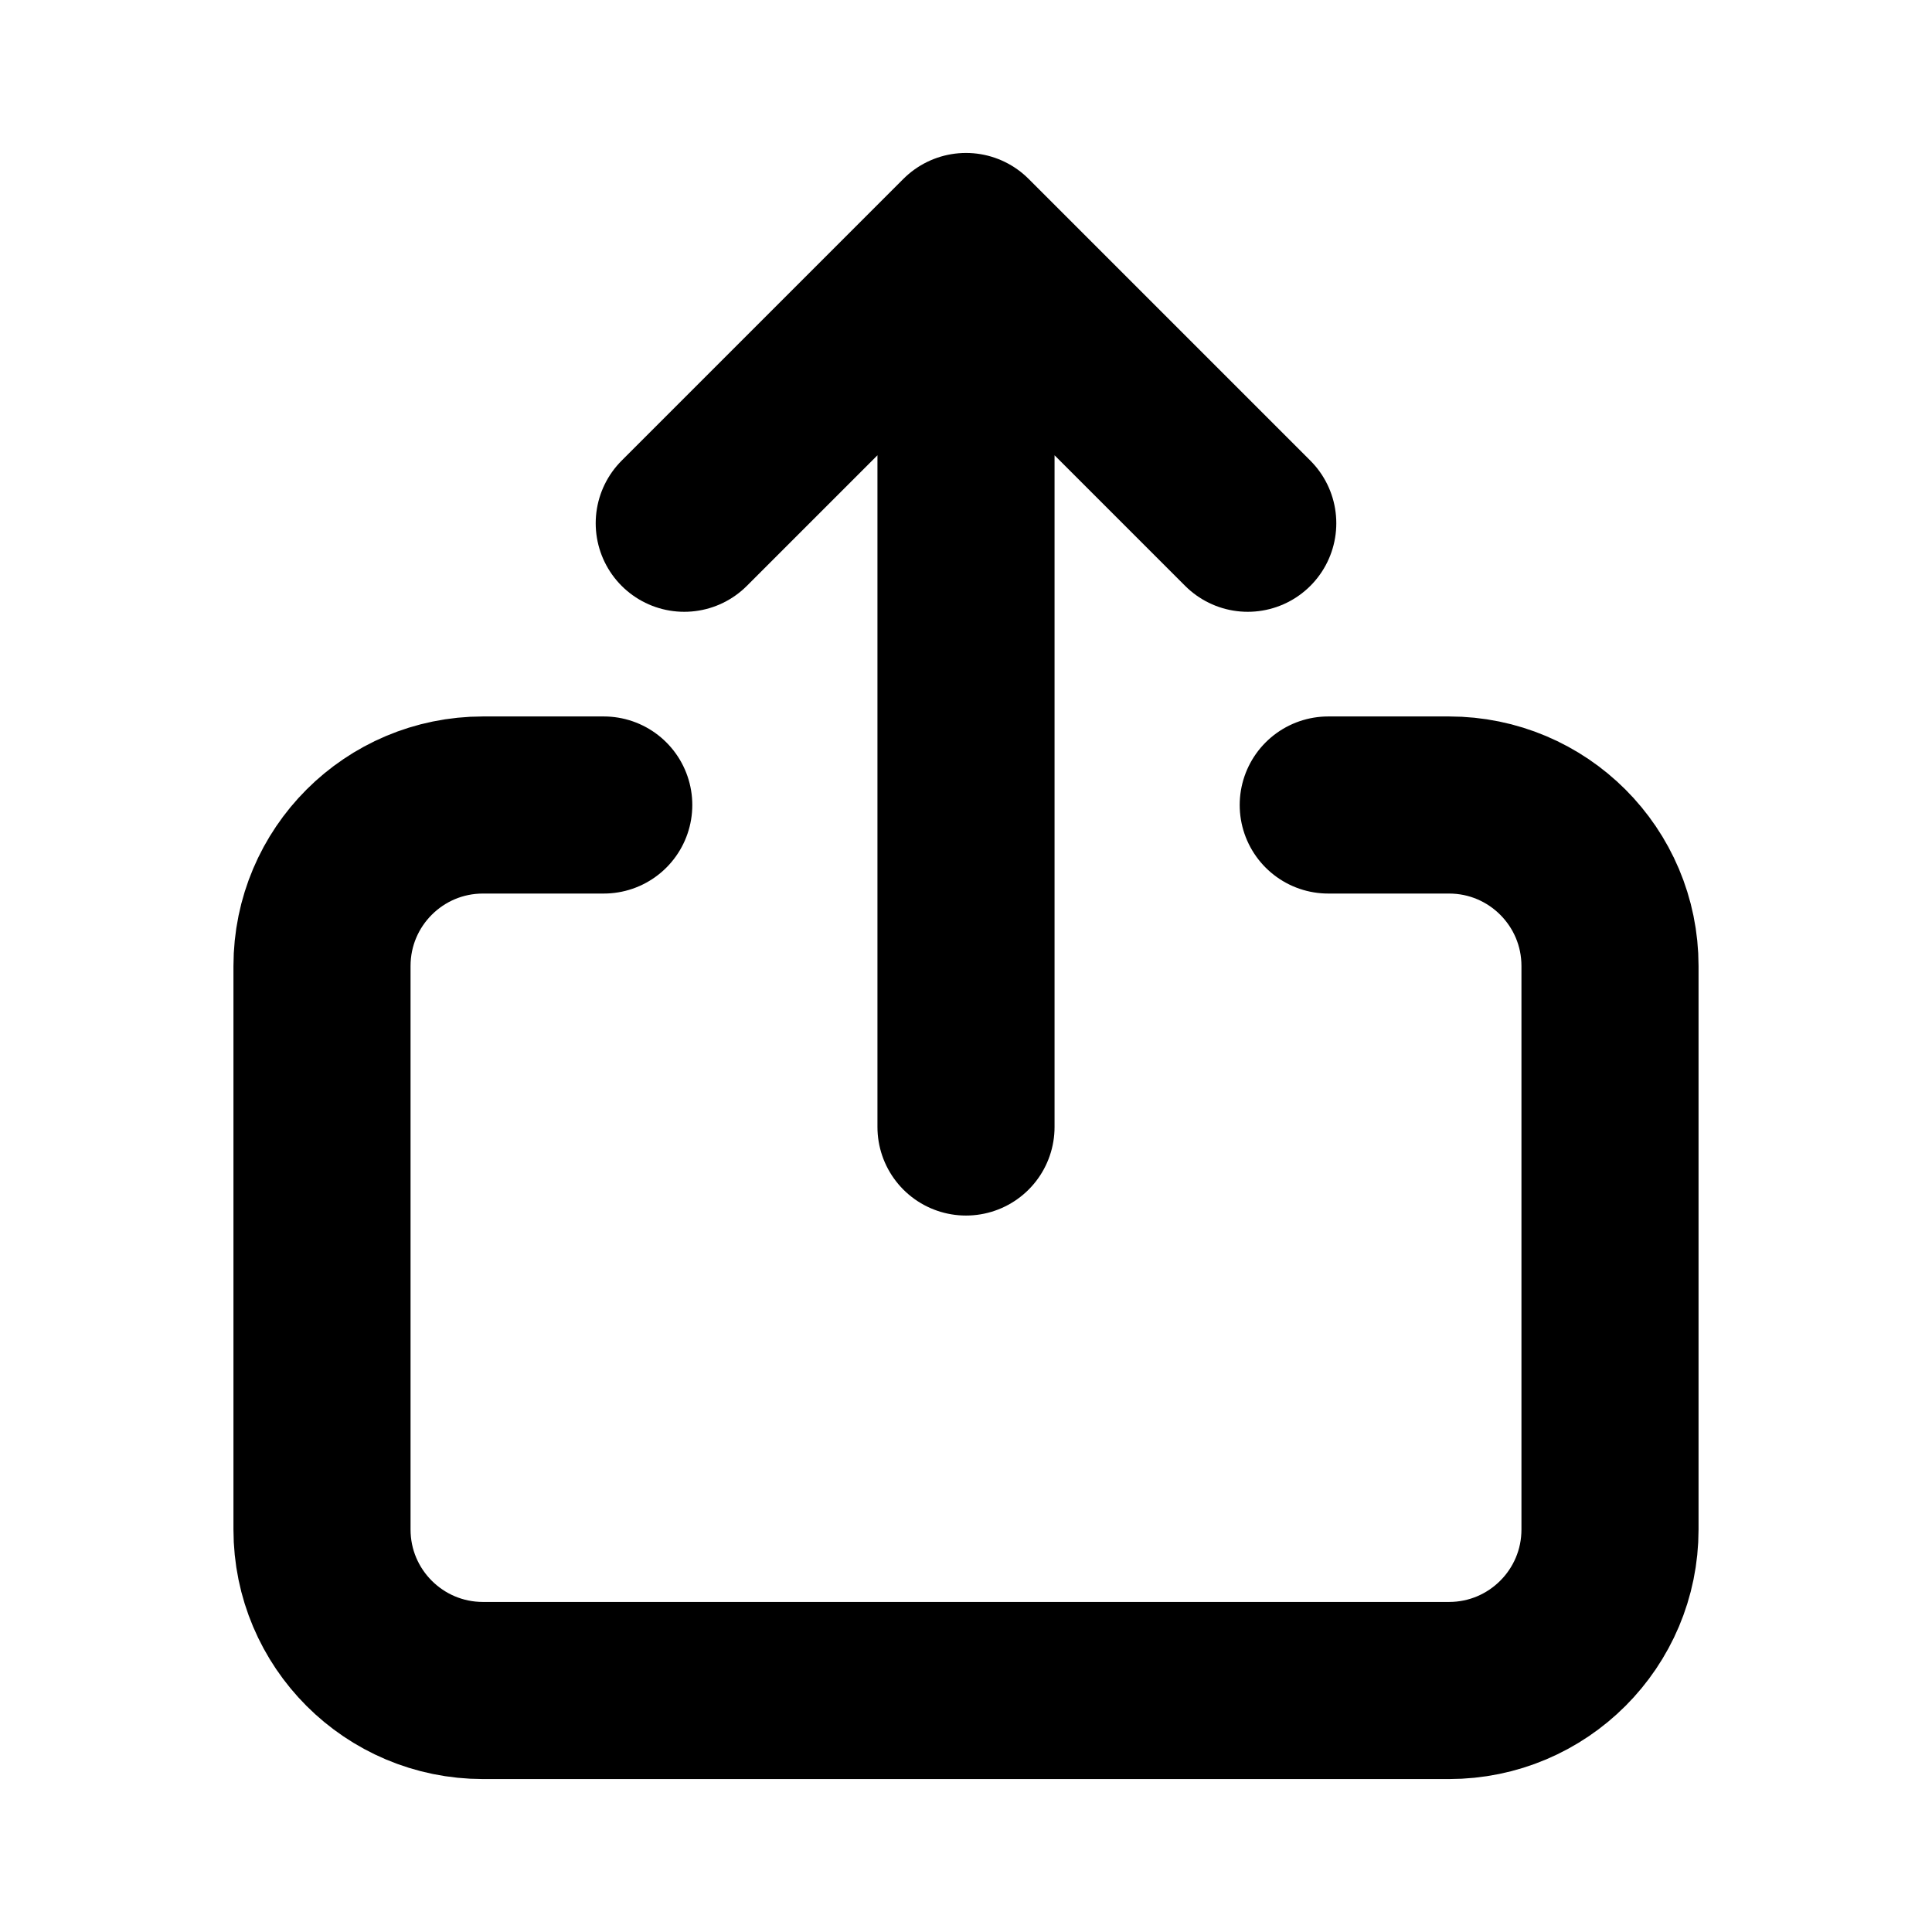
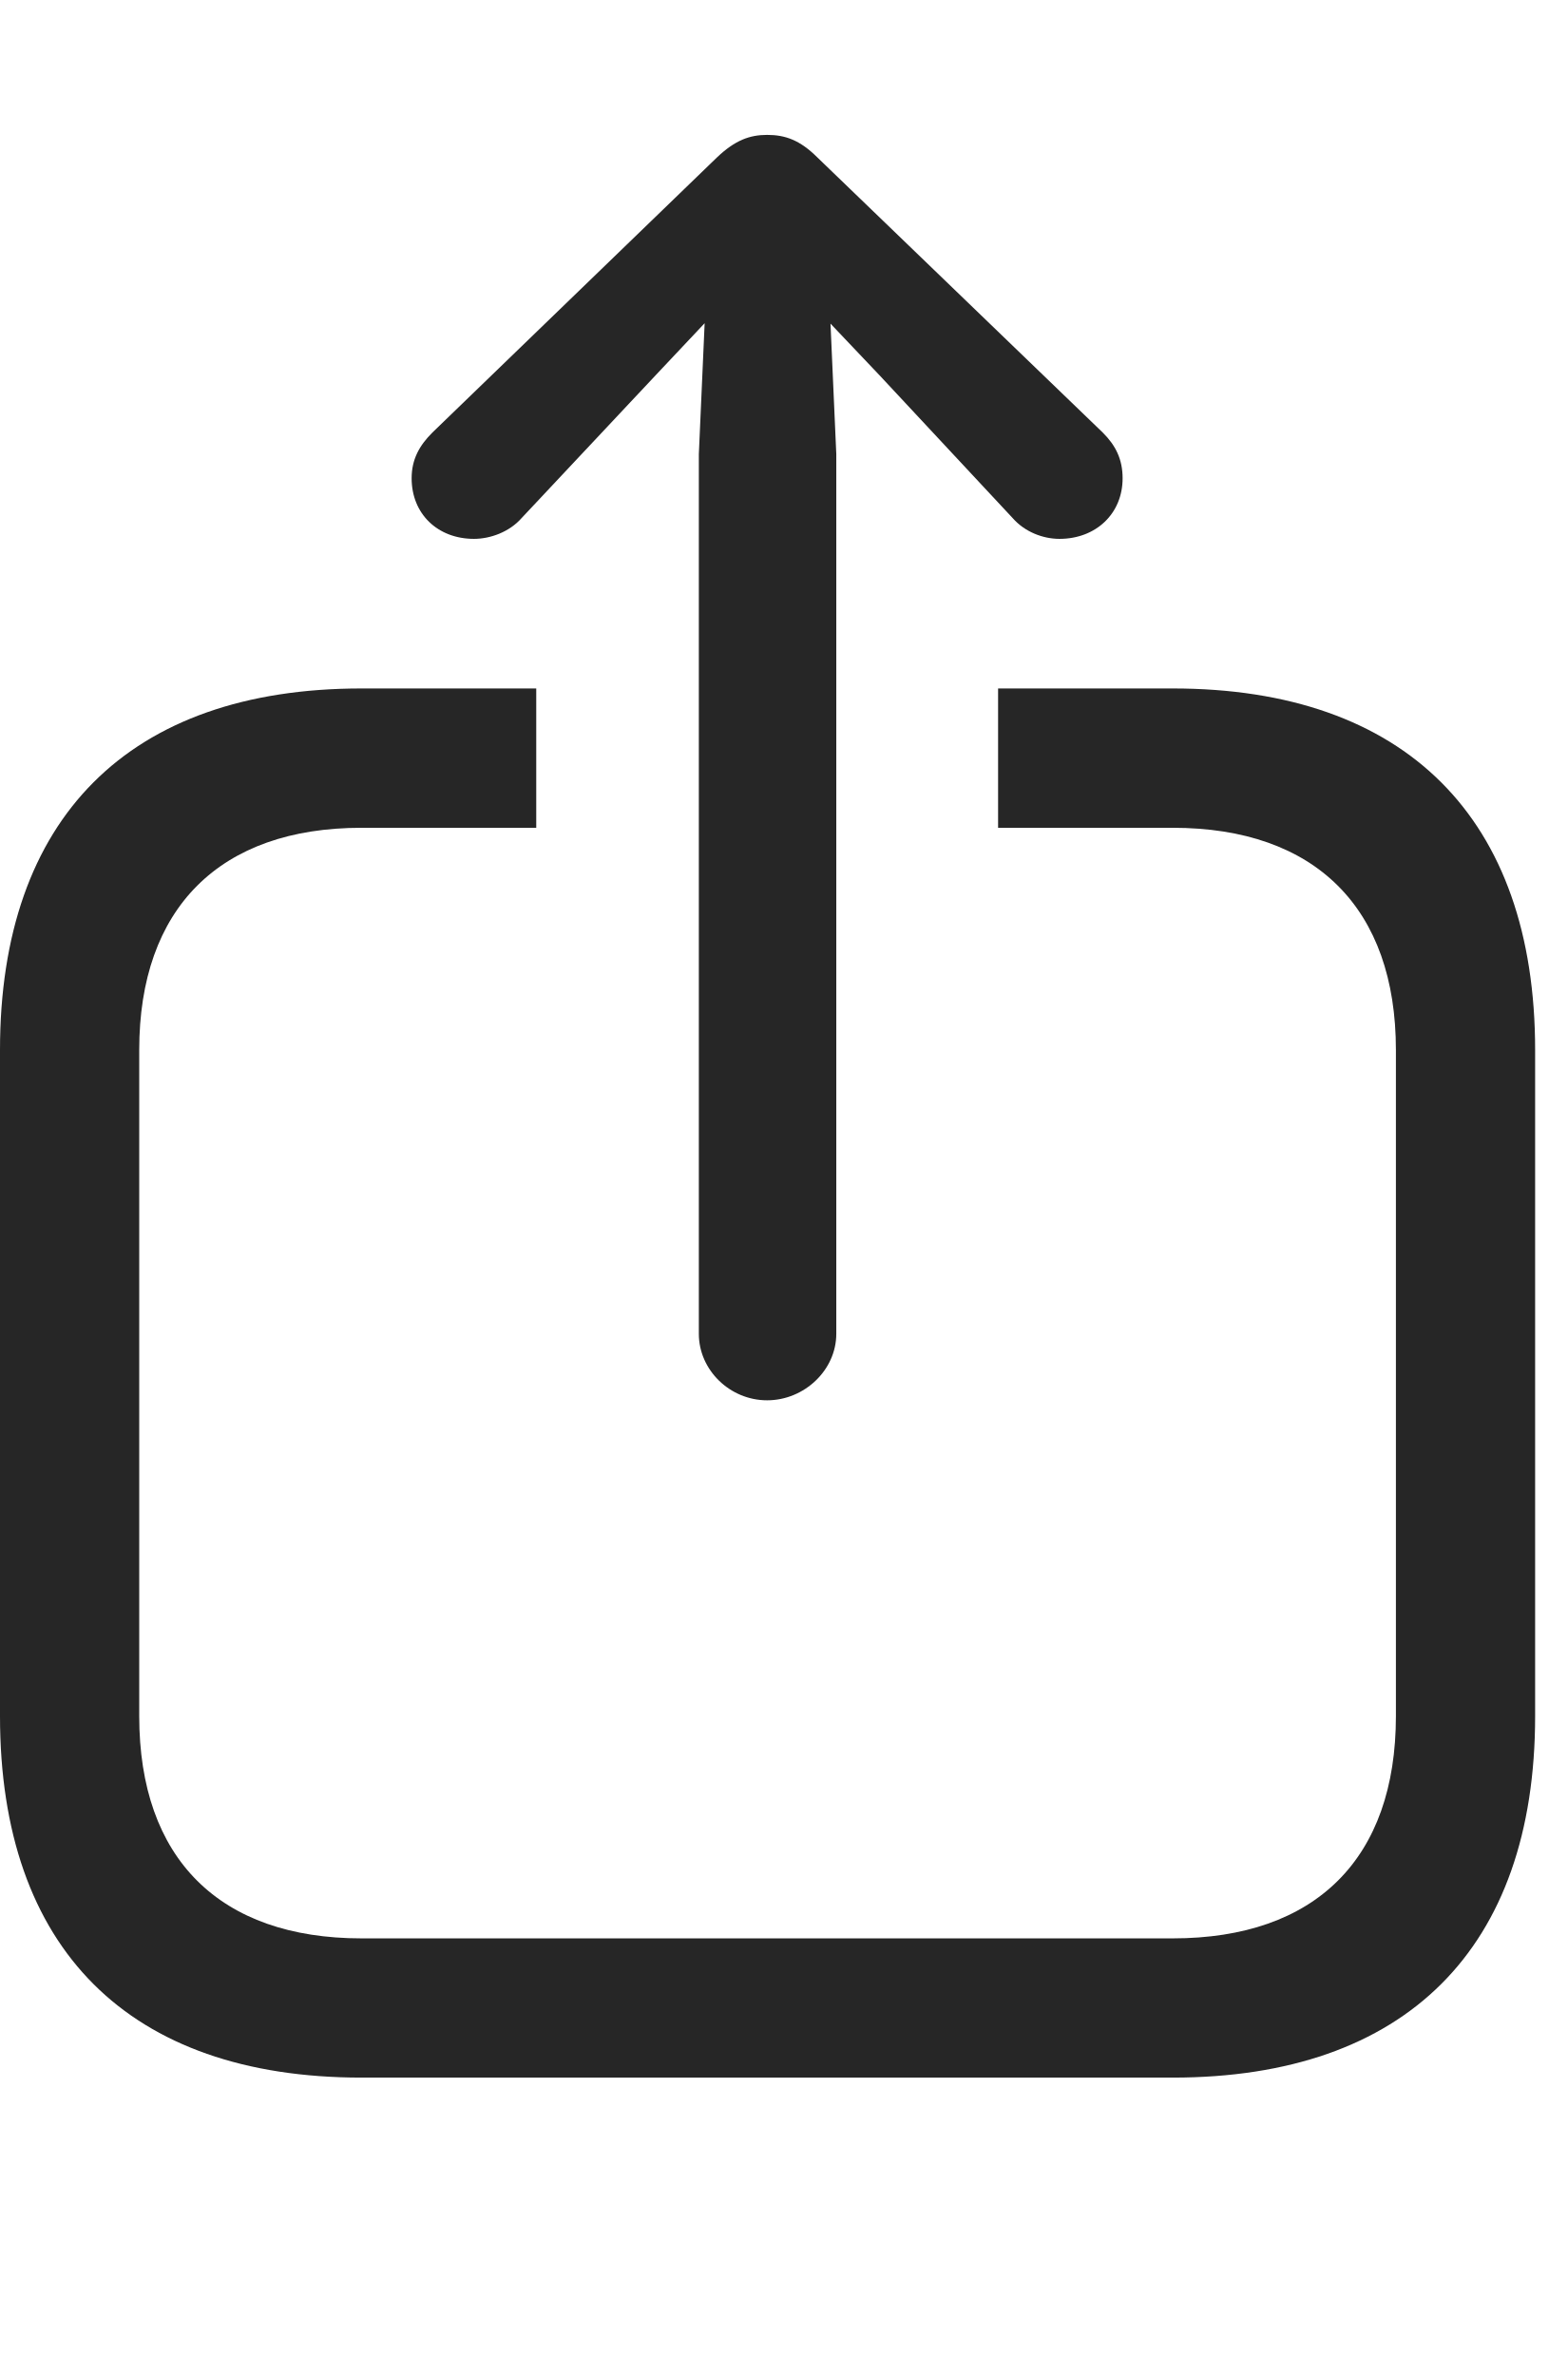
- <svg xmlns="http://www.w3.org/2000/svg" viewBox="0 0 24 24">
-   <rect width="24" height="24" opacity="0" />
-   <path d="M12 3v11M8.5 6.5 12 3l3.5 3.5M7.5 10H6a2 2 0 0 0-2 2v7a2 2 0 0 0 2 2h12a2 2 0 0 0 2-2v-7a2 2 0 0 0-2-2h-1.5" fill="none" stroke="currentColor" stroke-width="2.2" stroke-linecap="round" stroke-linejoin="round" />
+ <svg xmlns="http://www.w3.org/2000/svg" version="1.1" viewBox="0 0 17.695 26.826">
+   <path d="M17.334 11.855L17.334 19.375C17.334 22.002 15.869 23.457 13.242 23.457L4.082 23.457C1.455 23.457 0 22.002 0 19.375L0 11.855C0 9.238 1.455 7.773 4.082 7.773L6.055 7.773L6.055 9.346L4.082 9.346C2.48 9.346 1.572 10.254 1.572 11.855L1.572 19.375C1.572 20.986 2.48 21.885 4.082 21.885L13.242 21.885C14.854 21.885 15.762 20.986 15.762 19.375L15.762 11.855C15.762 10.254 14.854 9.346 13.242 9.346L11.27 9.346L11.27 7.773L13.242 7.773C15.869 7.773 17.334 9.238 17.334 11.855Z" fill="currentColor" fill-opacity="0.85" />
+   <path d="M5.352 6.084C5.537 6.084 5.752 6.006 5.889 5.85L7.402 4.238L8.662 2.9L9.932 4.238L11.435 5.85C11.572 6.006 11.777 6.084 11.963 6.084C12.373 6.084 12.676 5.801 12.676 5.4C12.676 5.186 12.598 5.029 12.451 4.883L9.229 1.777C9.033 1.582 8.867 1.523 8.662 1.523C8.467 1.523 8.301 1.582 8.096 1.777L4.883 4.883C4.736 5.029 4.648 5.186 4.648 5.4C4.648 5.801 4.941 6.084 5.352 6.084ZM8.662 15.81C9.082 15.81 9.443 15.469 9.443 15.059L9.443 5.127L9.326 2.49C9.307 2.139 9.023 1.836 8.662 1.836C8.311 1.836 8.027 2.139 8.008 2.49L7.891 5.127L7.891 15.059C7.891 15.469 8.242 15.81 8.662 15.81Z" fill="currentColor" fill-opacity="0.85" />
</svg>
